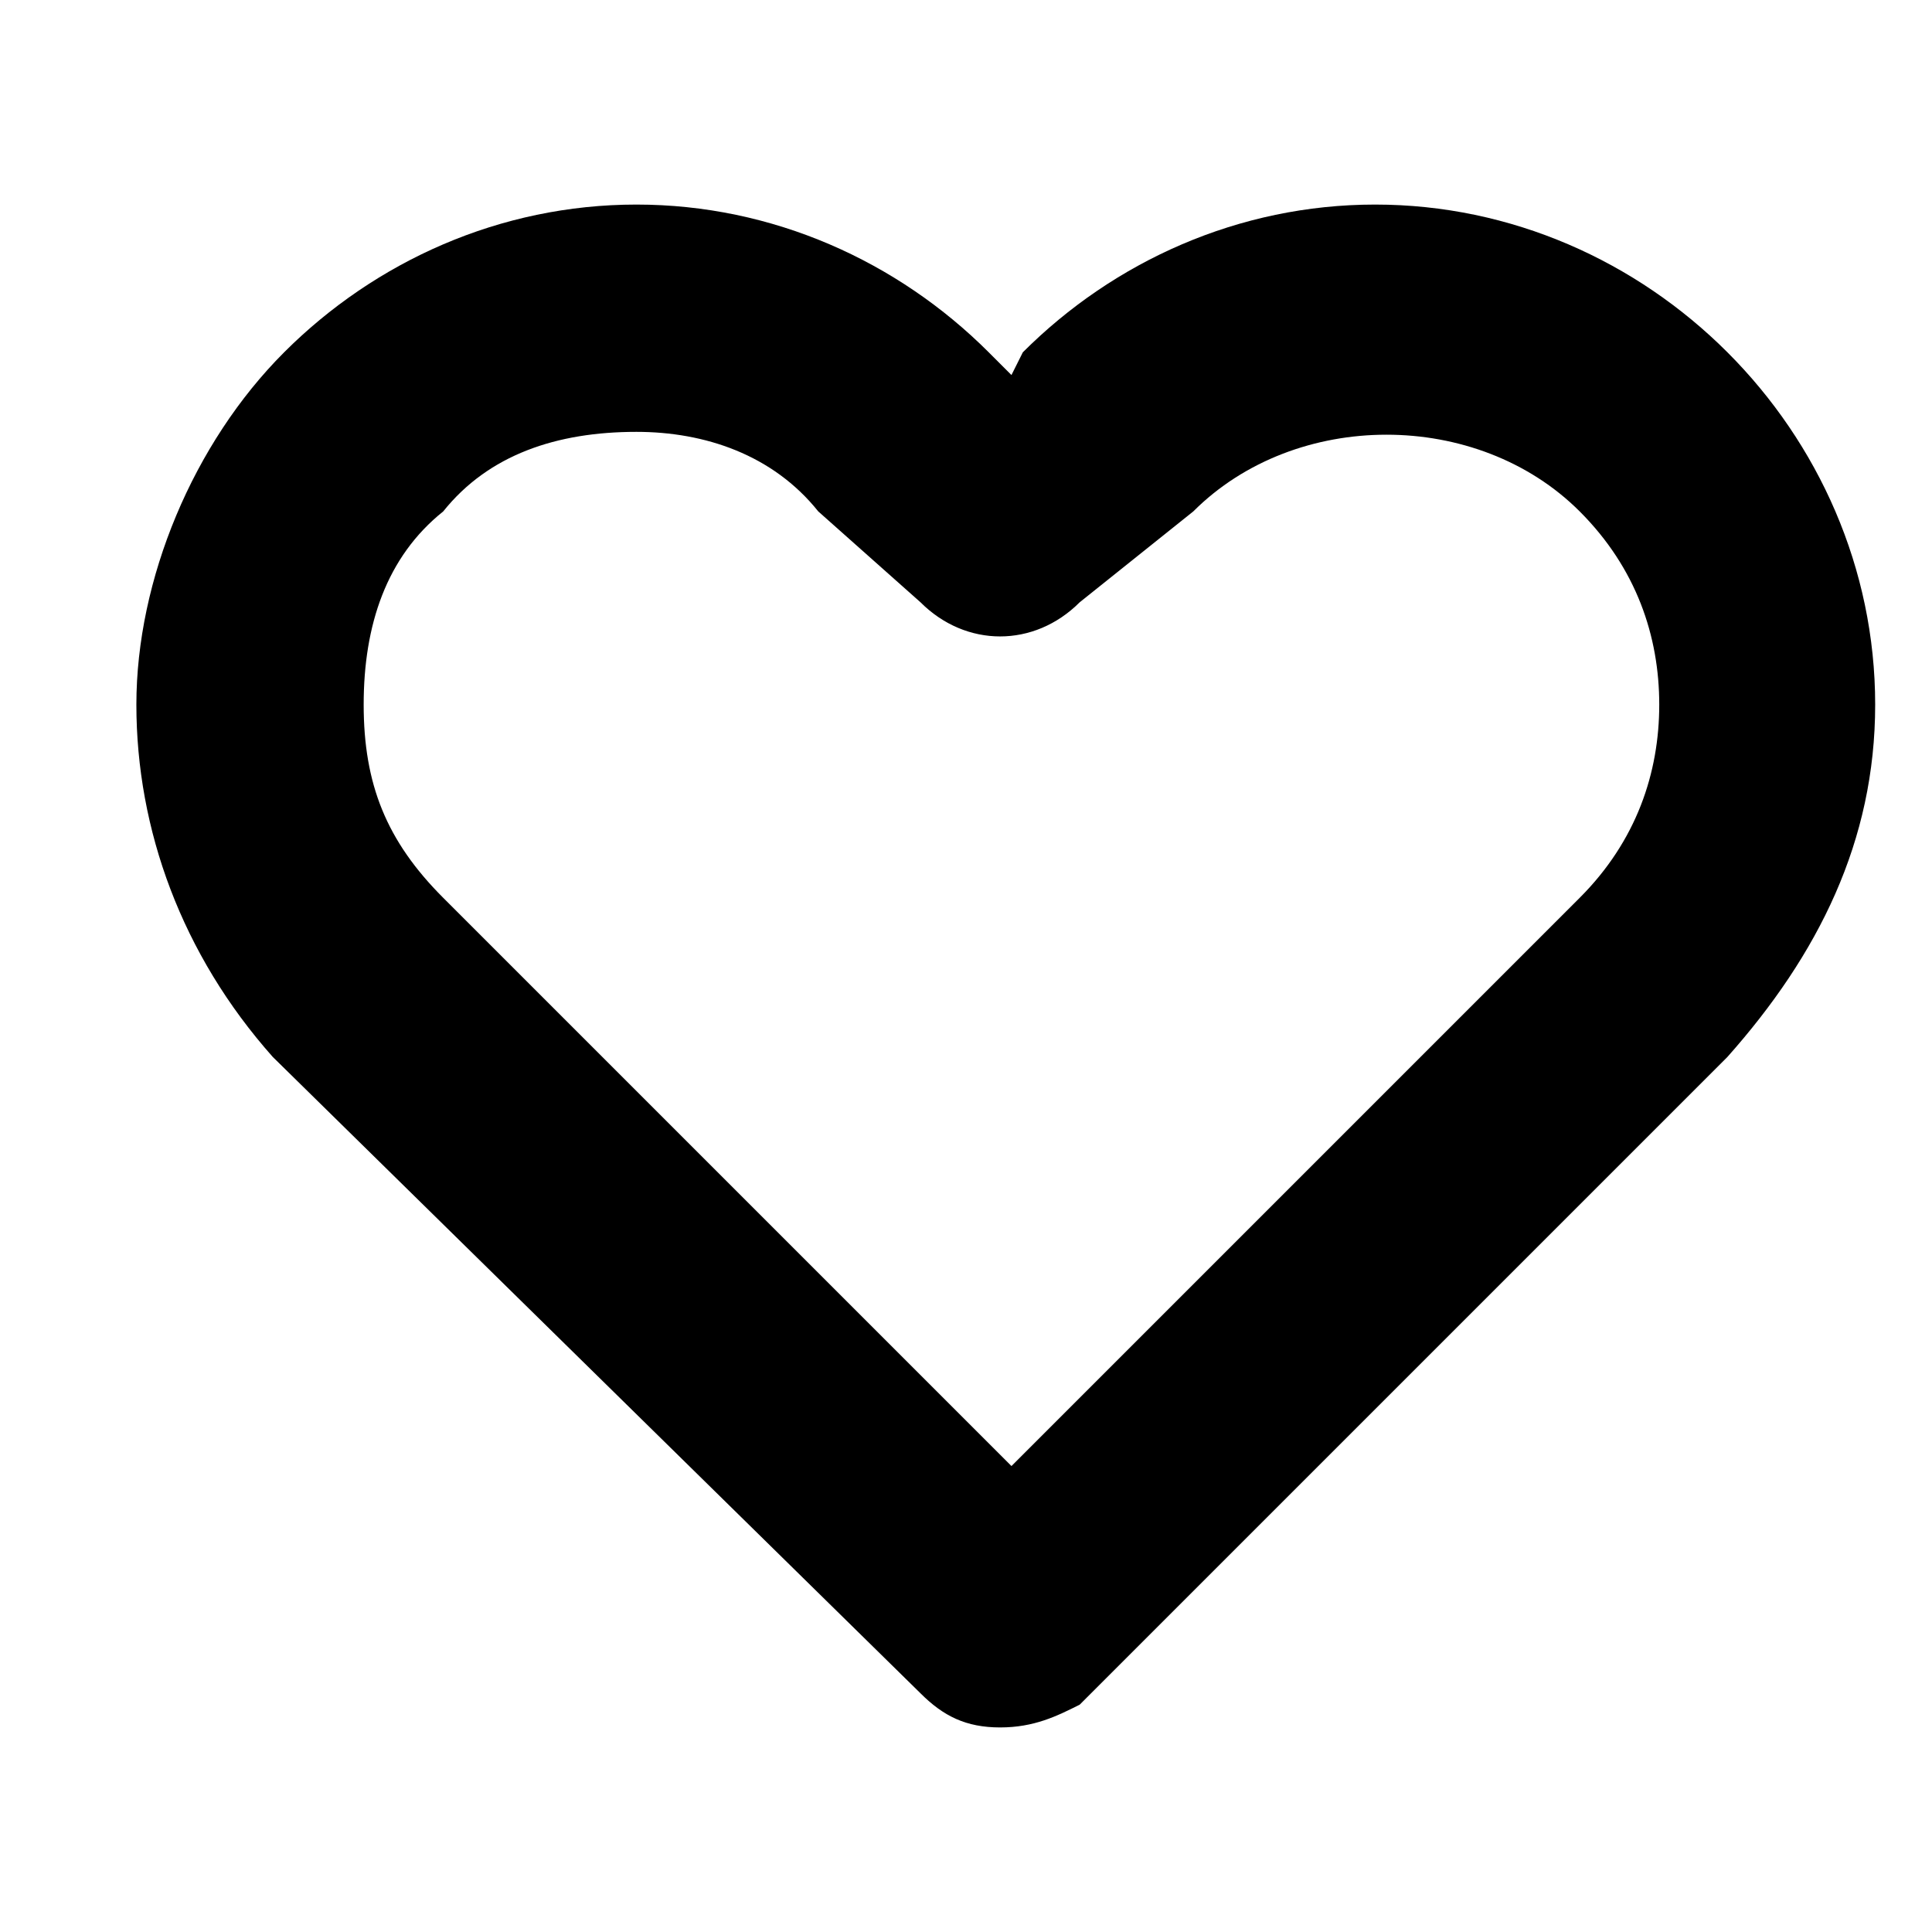
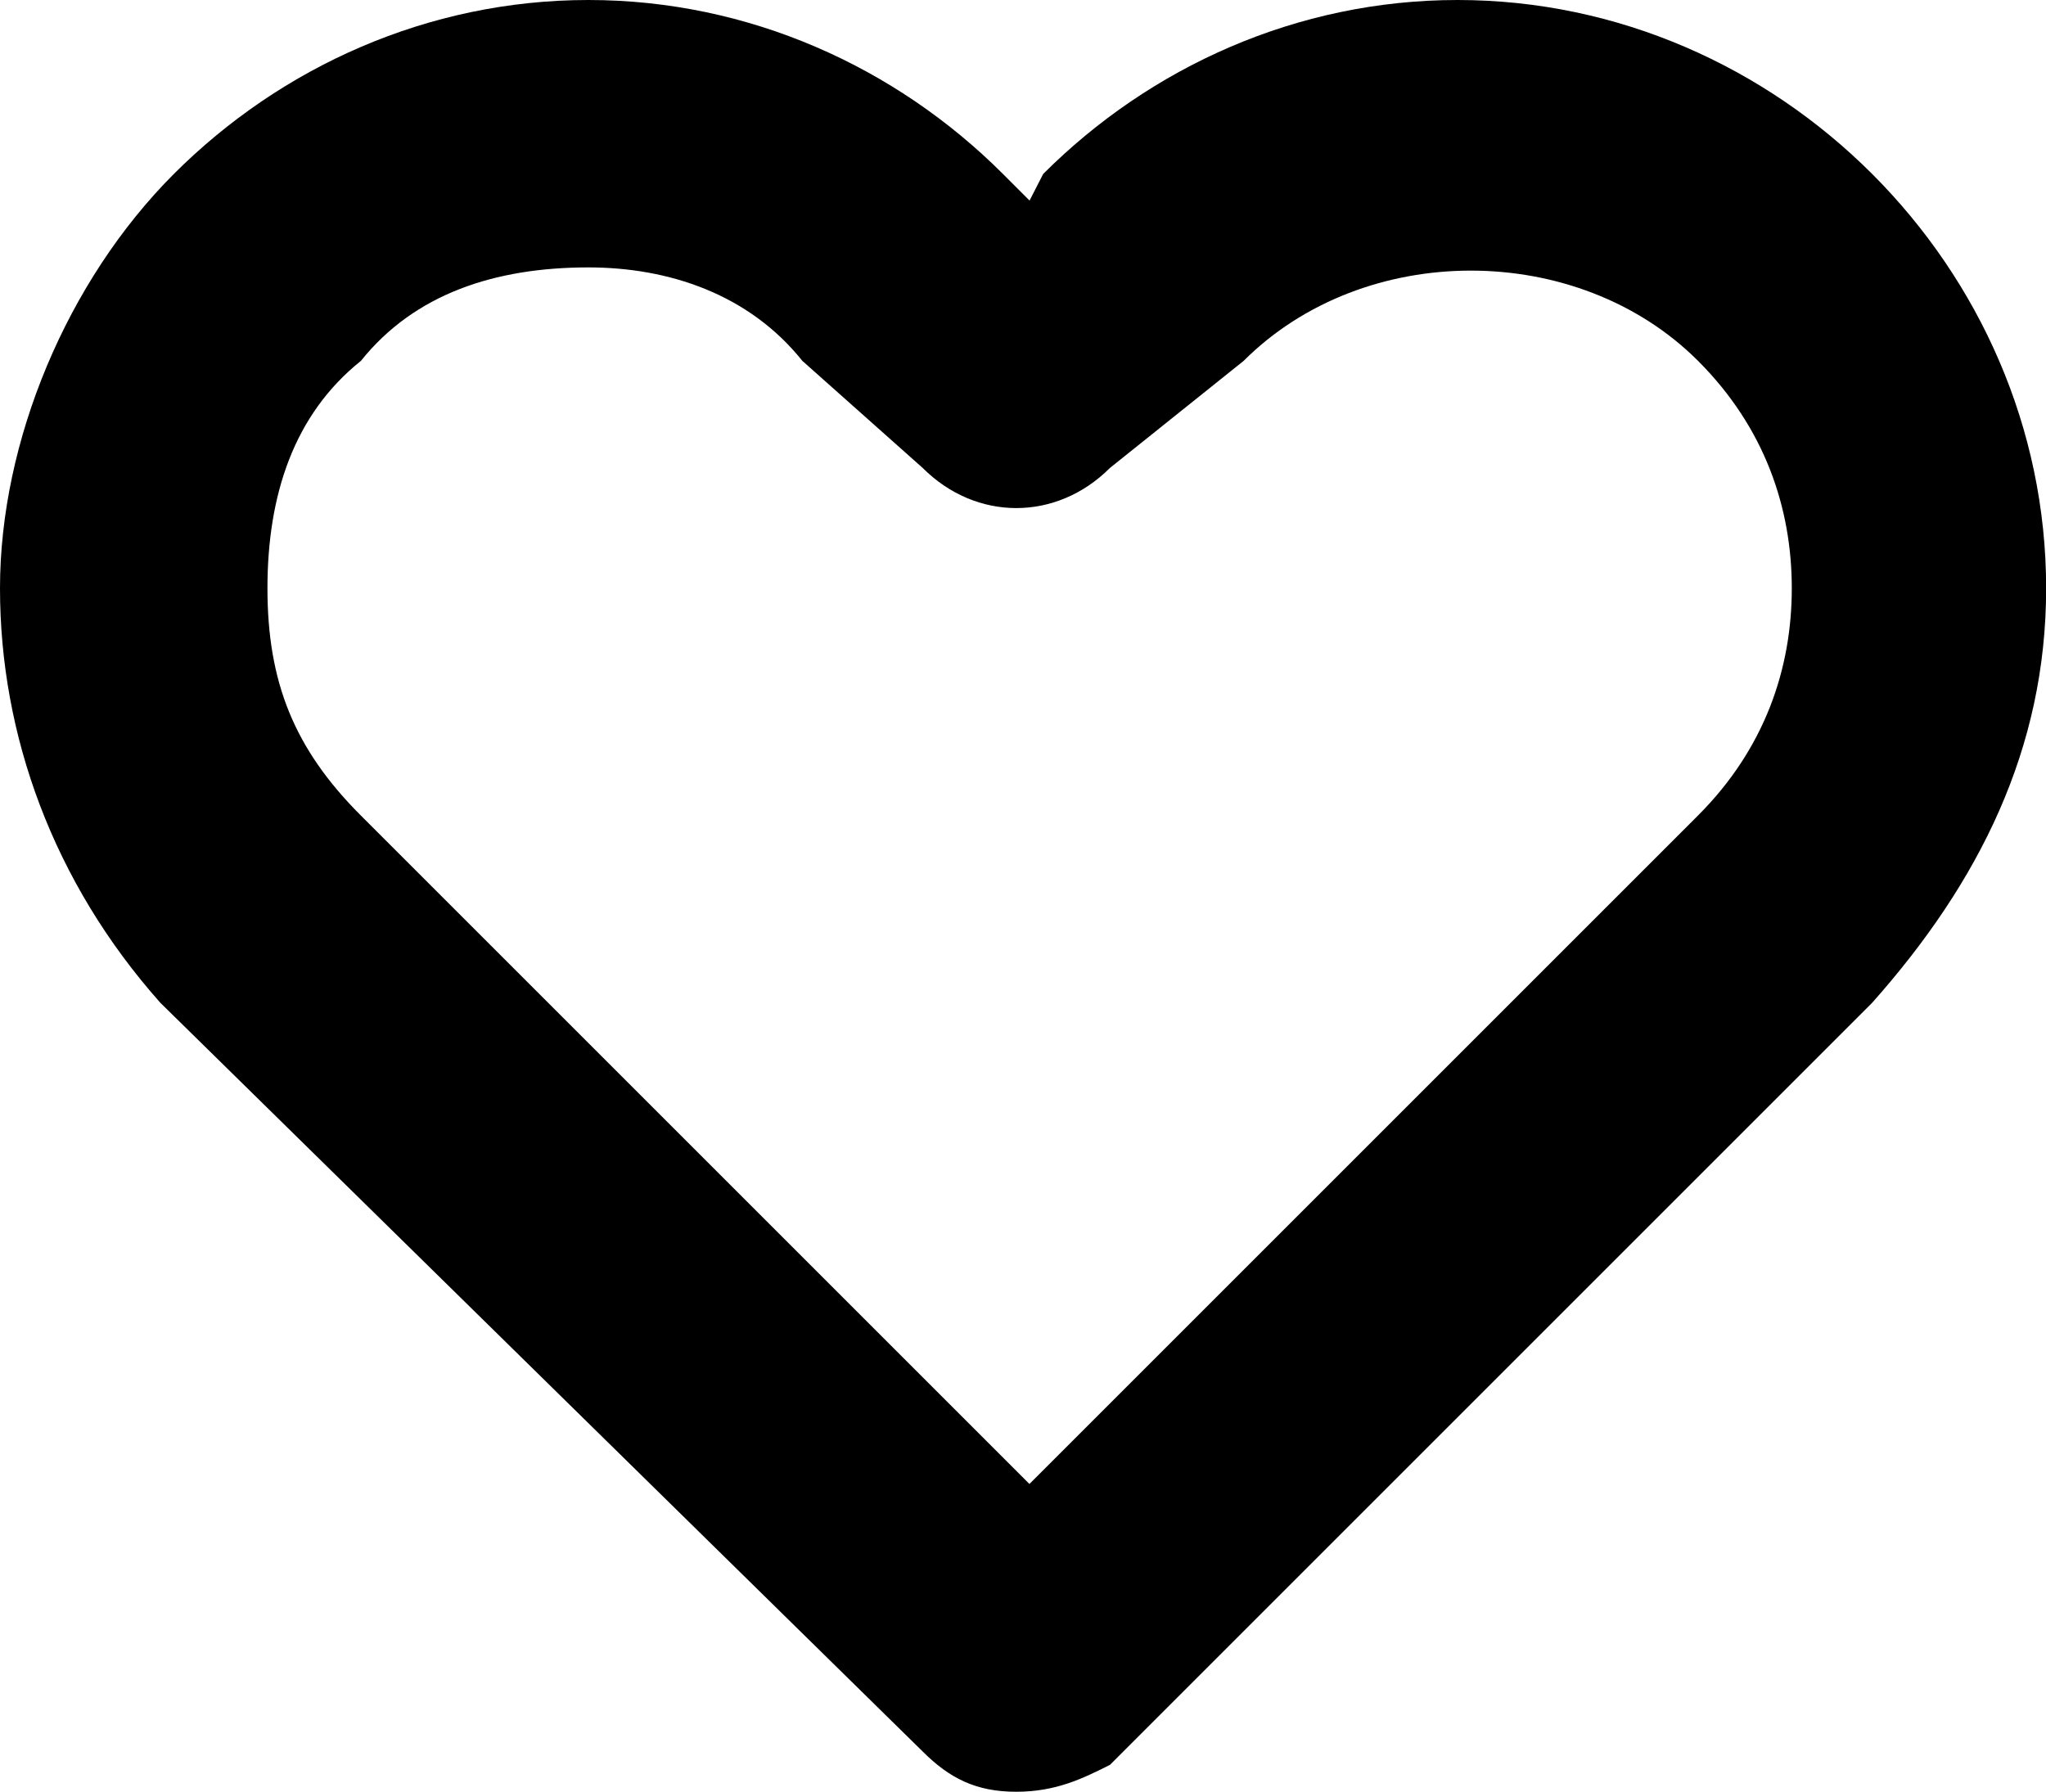
- <svg xmlns="http://www.w3.org/2000/svg" version="1.1" id="Layer_1" x="0px" y="0px" viewBox="0 0 17 17" style="enable-background:new 0 0 17 17;" xml:space="preserve">
-   <path d="M8.8,15.2c-0.3,0-0.5-0.1-0.7-0.3L2.4,9.3C1.6,8.4,1.2,7.3,1.2,6.2s0.5-2.3,1.3-3.1c0.8-0.8,1.9-1.3,3.1-1.3  c1.2,0,2.3,0.5,3.1,1.3l0.2,0.2L9,3.1c0,0,0,0,0,0c0.8-0.8,1.9-1.3,3.1-1.3s2.3,0.5,3.1,1.3C16,3.9,16.5,5,16.5,6.2S16,8.4,15.2,9.3  l-5.7,5.7C9.3,15.1,9.1,15.2,8.8,15.2z M5.6,3.8C4.9,3.8,4.3,4,3.9,4.5C3.4,4.9,3.2,5.5,3.2,6.2s0.2,1.2,0.7,1.7l5,5l5-5  c0.5-0.5,0.7-1.1,0.7-1.7s-0.2-1.2-0.7-1.7c-0.9-0.9-2.5-0.9-3.4,0L9.5,5.3c-0.4,0.4-1,0.4-1.4,0L7.2,4.5C6.8,4,6.2,3.8,5.6,3.8z" />
+ <svg xmlns="http://www.w3.org/2000/svg" version="1.1" id="Layer_1" x="0px" y="0px" viewBox="0 0 15.3 13.4" xml:space="preserve" width="15.3" height="13.4">
+   <defs id="defs7" />
+   <path id="path2" style="color:#000000;fill:#000000;-inkscape-stroke:none" d="m 4.4,0 c -1.2,0 -2.3,0.501 -3.1,1.301 C 0.501,2.101 0,3.3 0,4.4 0,5.5 0.399,6.6 1.199,7.5 l 5.701,5.6 c 0.2,0.2 0.399,0.301 0.699,0.301 0.3,0 0.501,-0.101 0.701,-0.201 L 14,7.5 C 14.8,6.6 15.301,5.6 15.301,4.4 15.301,3.2 14.8,2.101 14,1.301 13.2,0.501 12.1,0 10.9,0 9.7,0 8.601,0.501 7.801,1.301 L 7.699,1.5 7.5,1.301 C 6.7,0.501 5.6,0 4.4,0 Z m 0,2 C 5,2 5.6,2.199 6,2.699 L 6.9,3.5 c 0.4,0.4 1,0.4 1.4,0 l 1,-0.801 c 0.9,-0.9 2.498,-0.9 3.398,0 0.5,0.5 0.701,1.101 0.701,1.701 0,0.6 -0.201,1.199 -0.701,1.699 l -5,5 -5,-5 C 2.199,5.6 2,5.1 2,4.4 2,3.7 2.199,3.099 2.699,2.699 3.099,2.199 3.7,2 4.4,2 Z" />
</svg>
